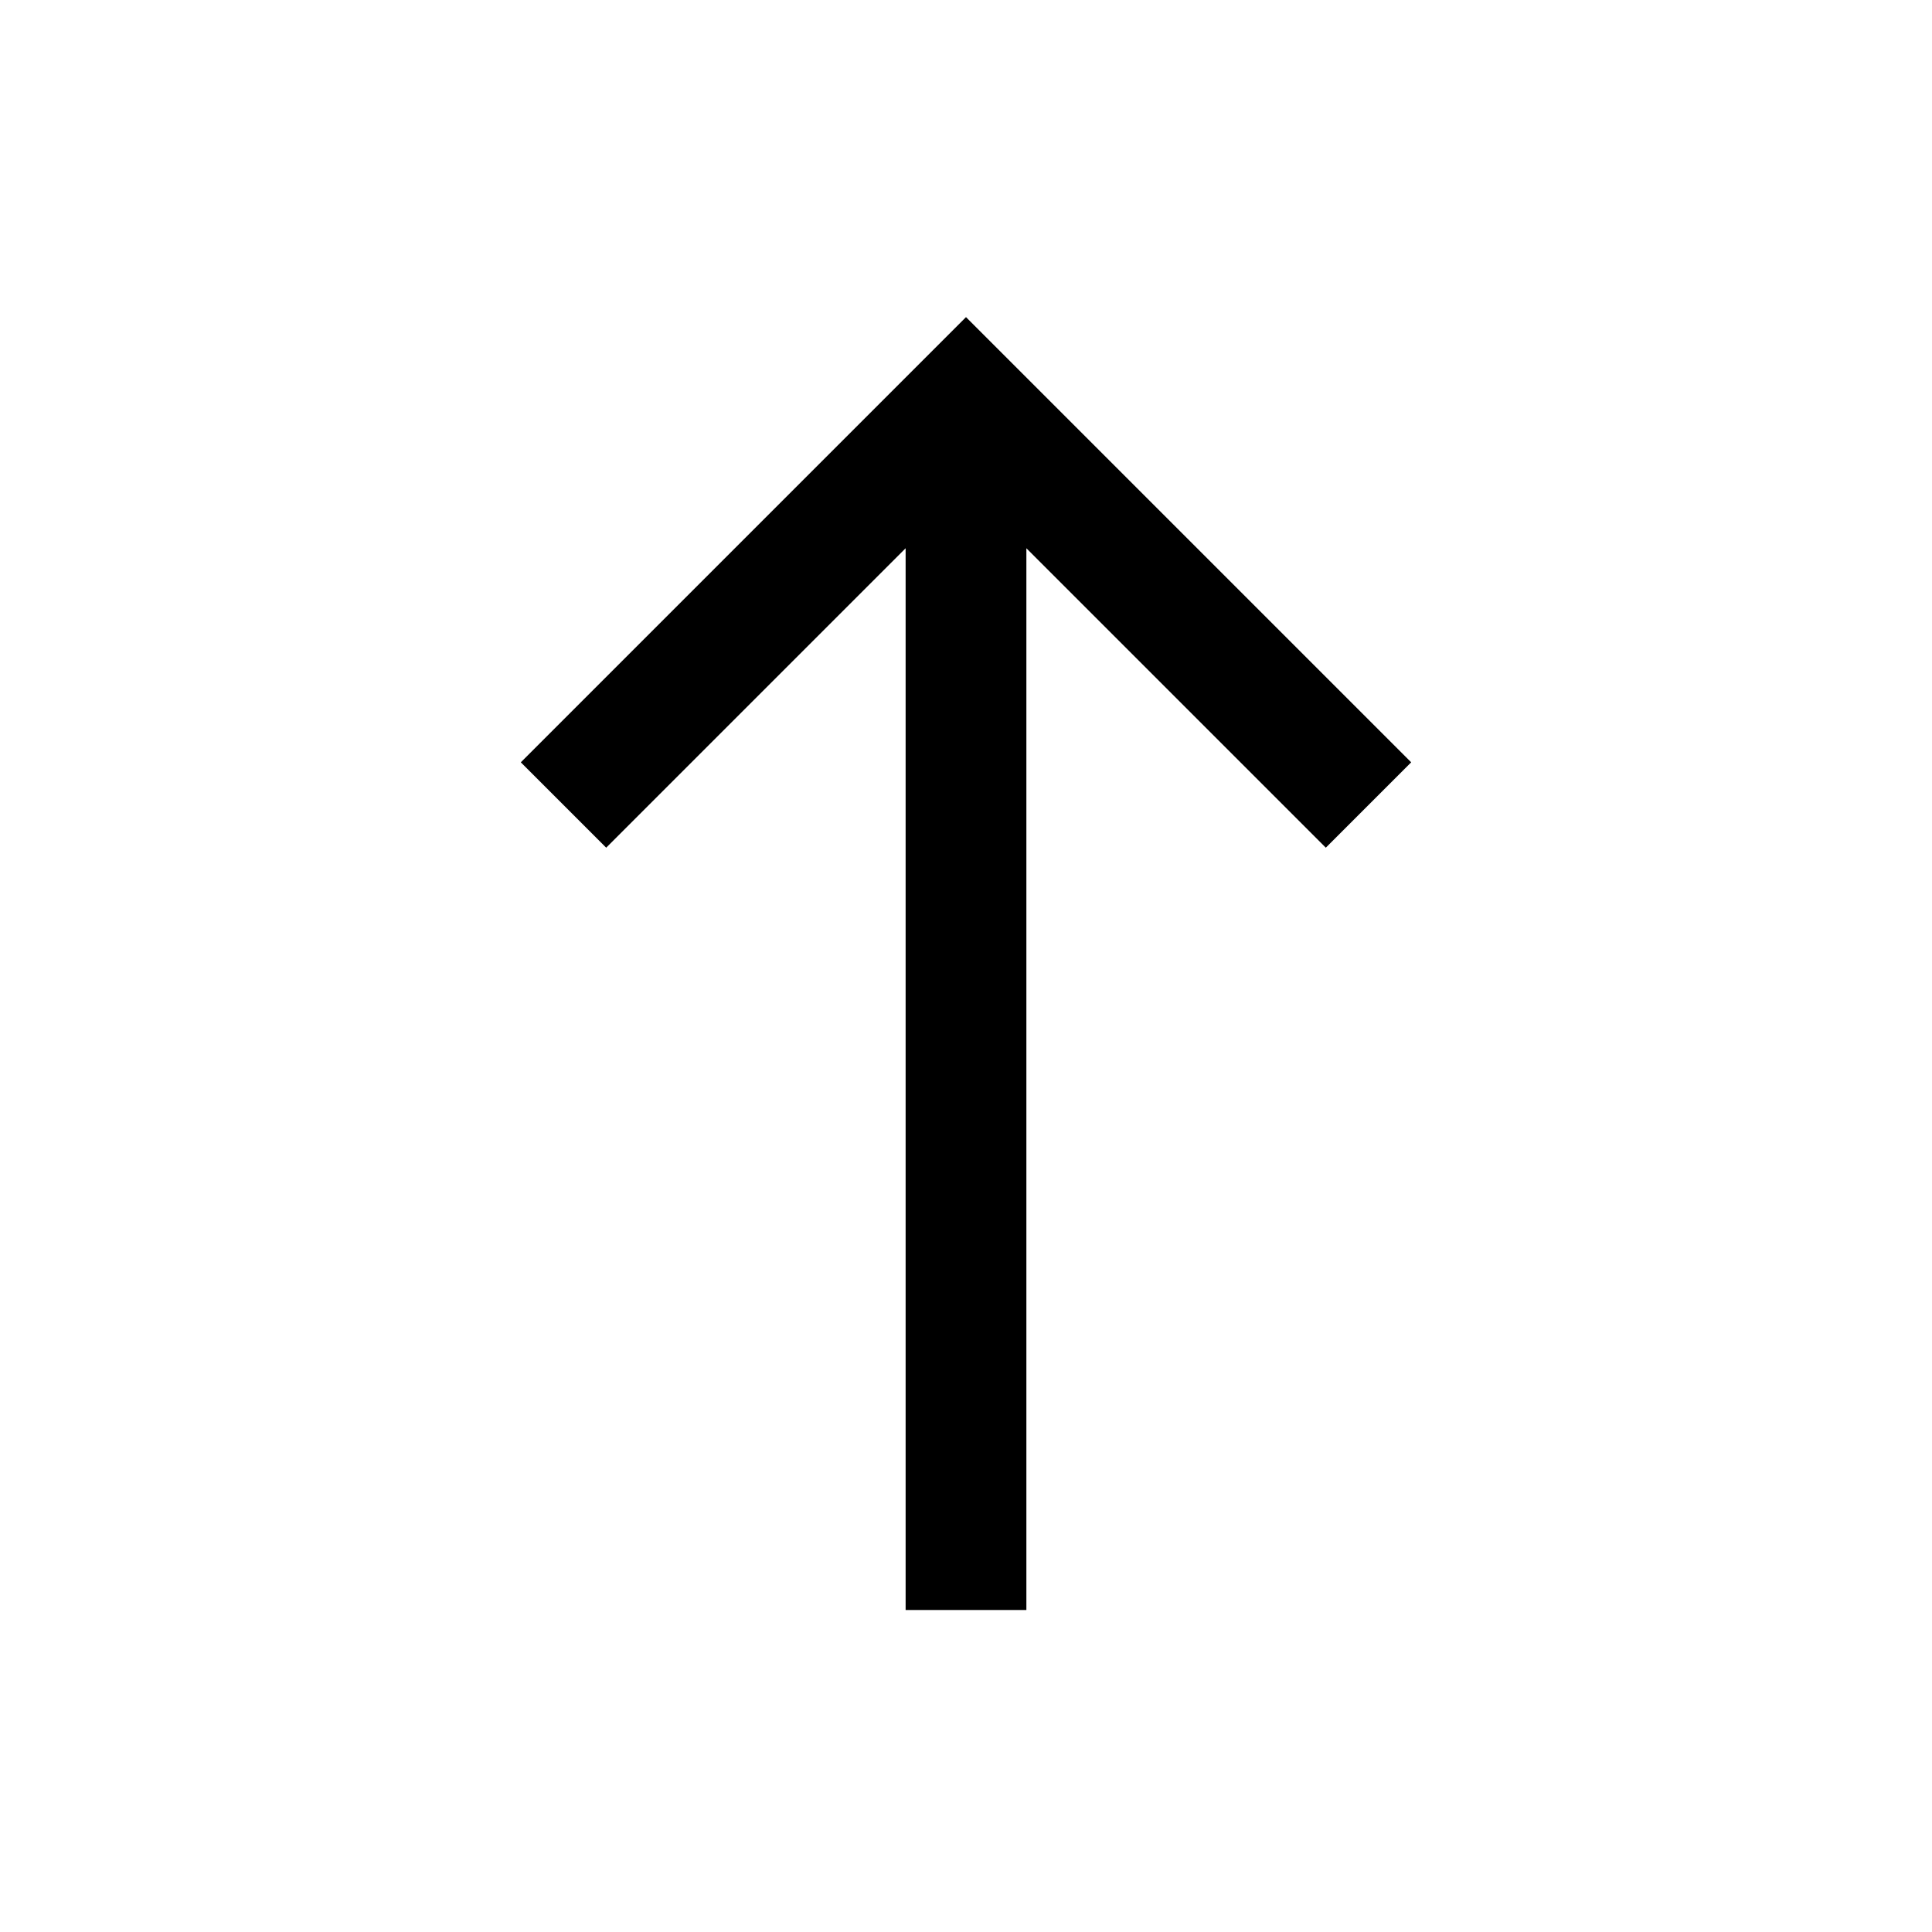
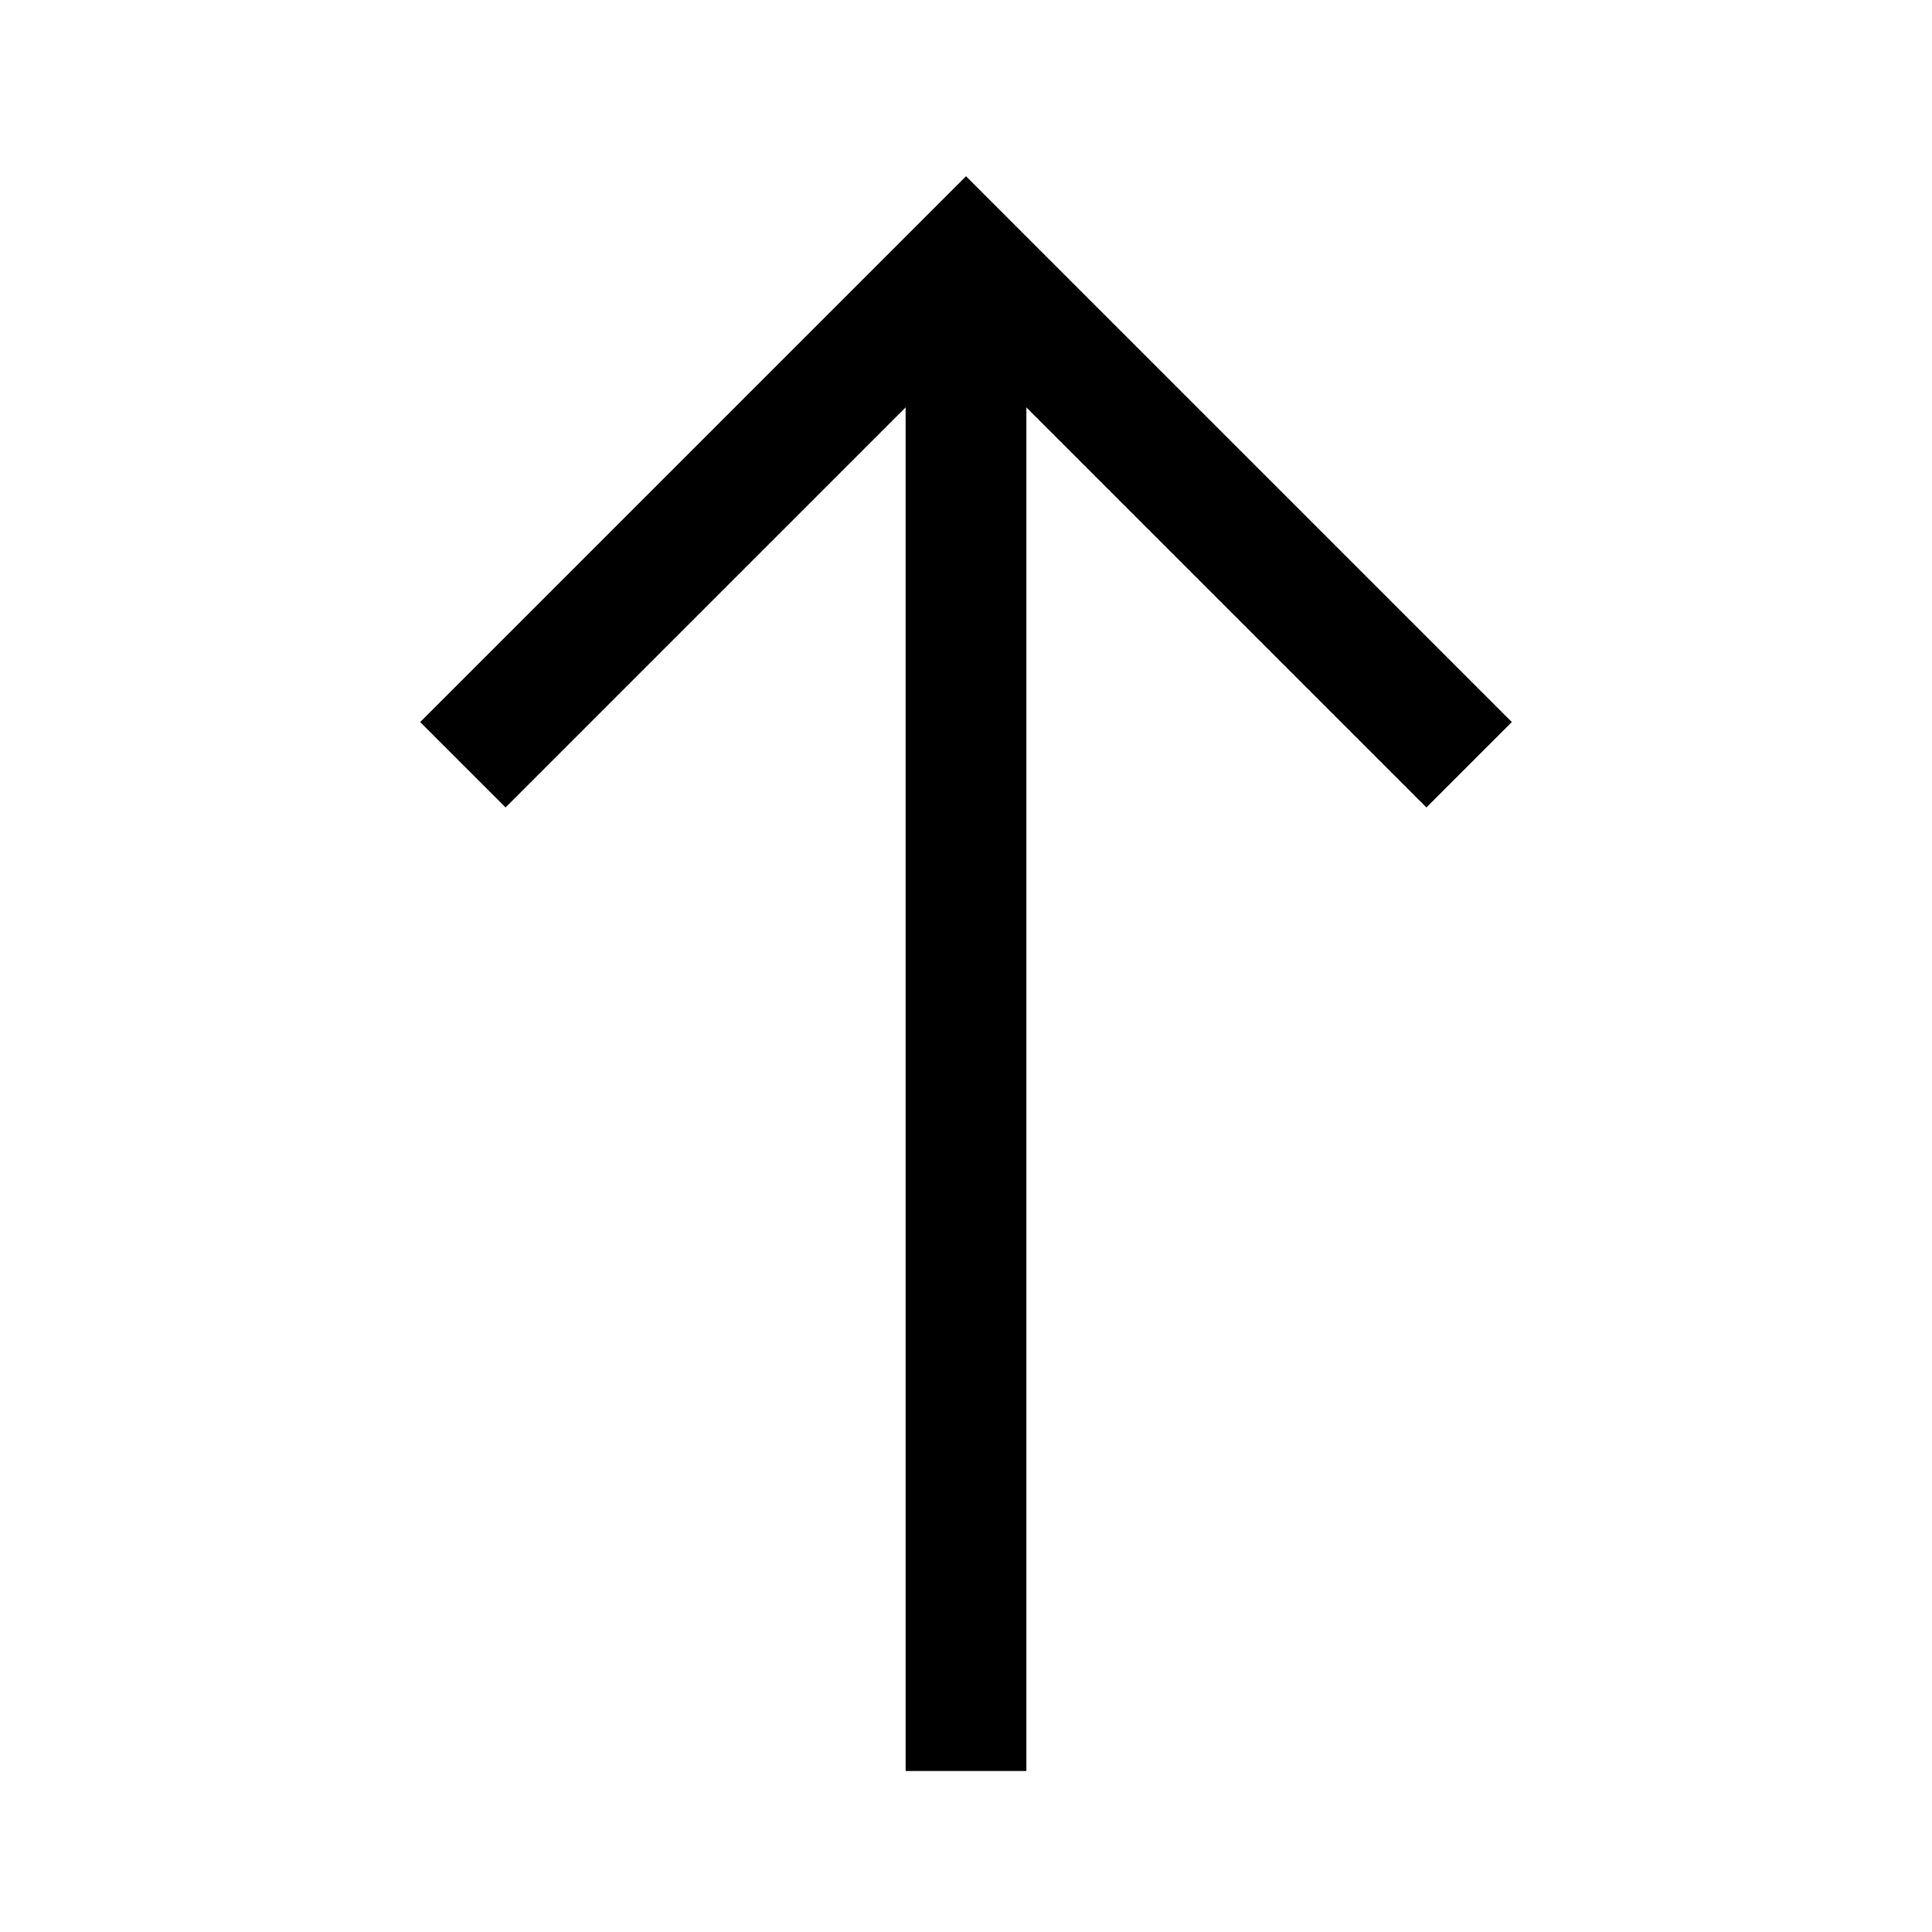
<svg xmlns="http://www.w3.org/2000/svg" viewBox="0 0 24 24" style="fill: none" stroke="currentColor" stroke-width="1.5">
-   <path d="M12 20L12 5M17 10L12 5L7 10" vector-effect="non-scaling-stroke" />
+   <path d="M12 22L12 3.25M18.25 9.5L12 3.25L5.75 9.5" vector-effect="non-scaling-stroke" />
</svg>
